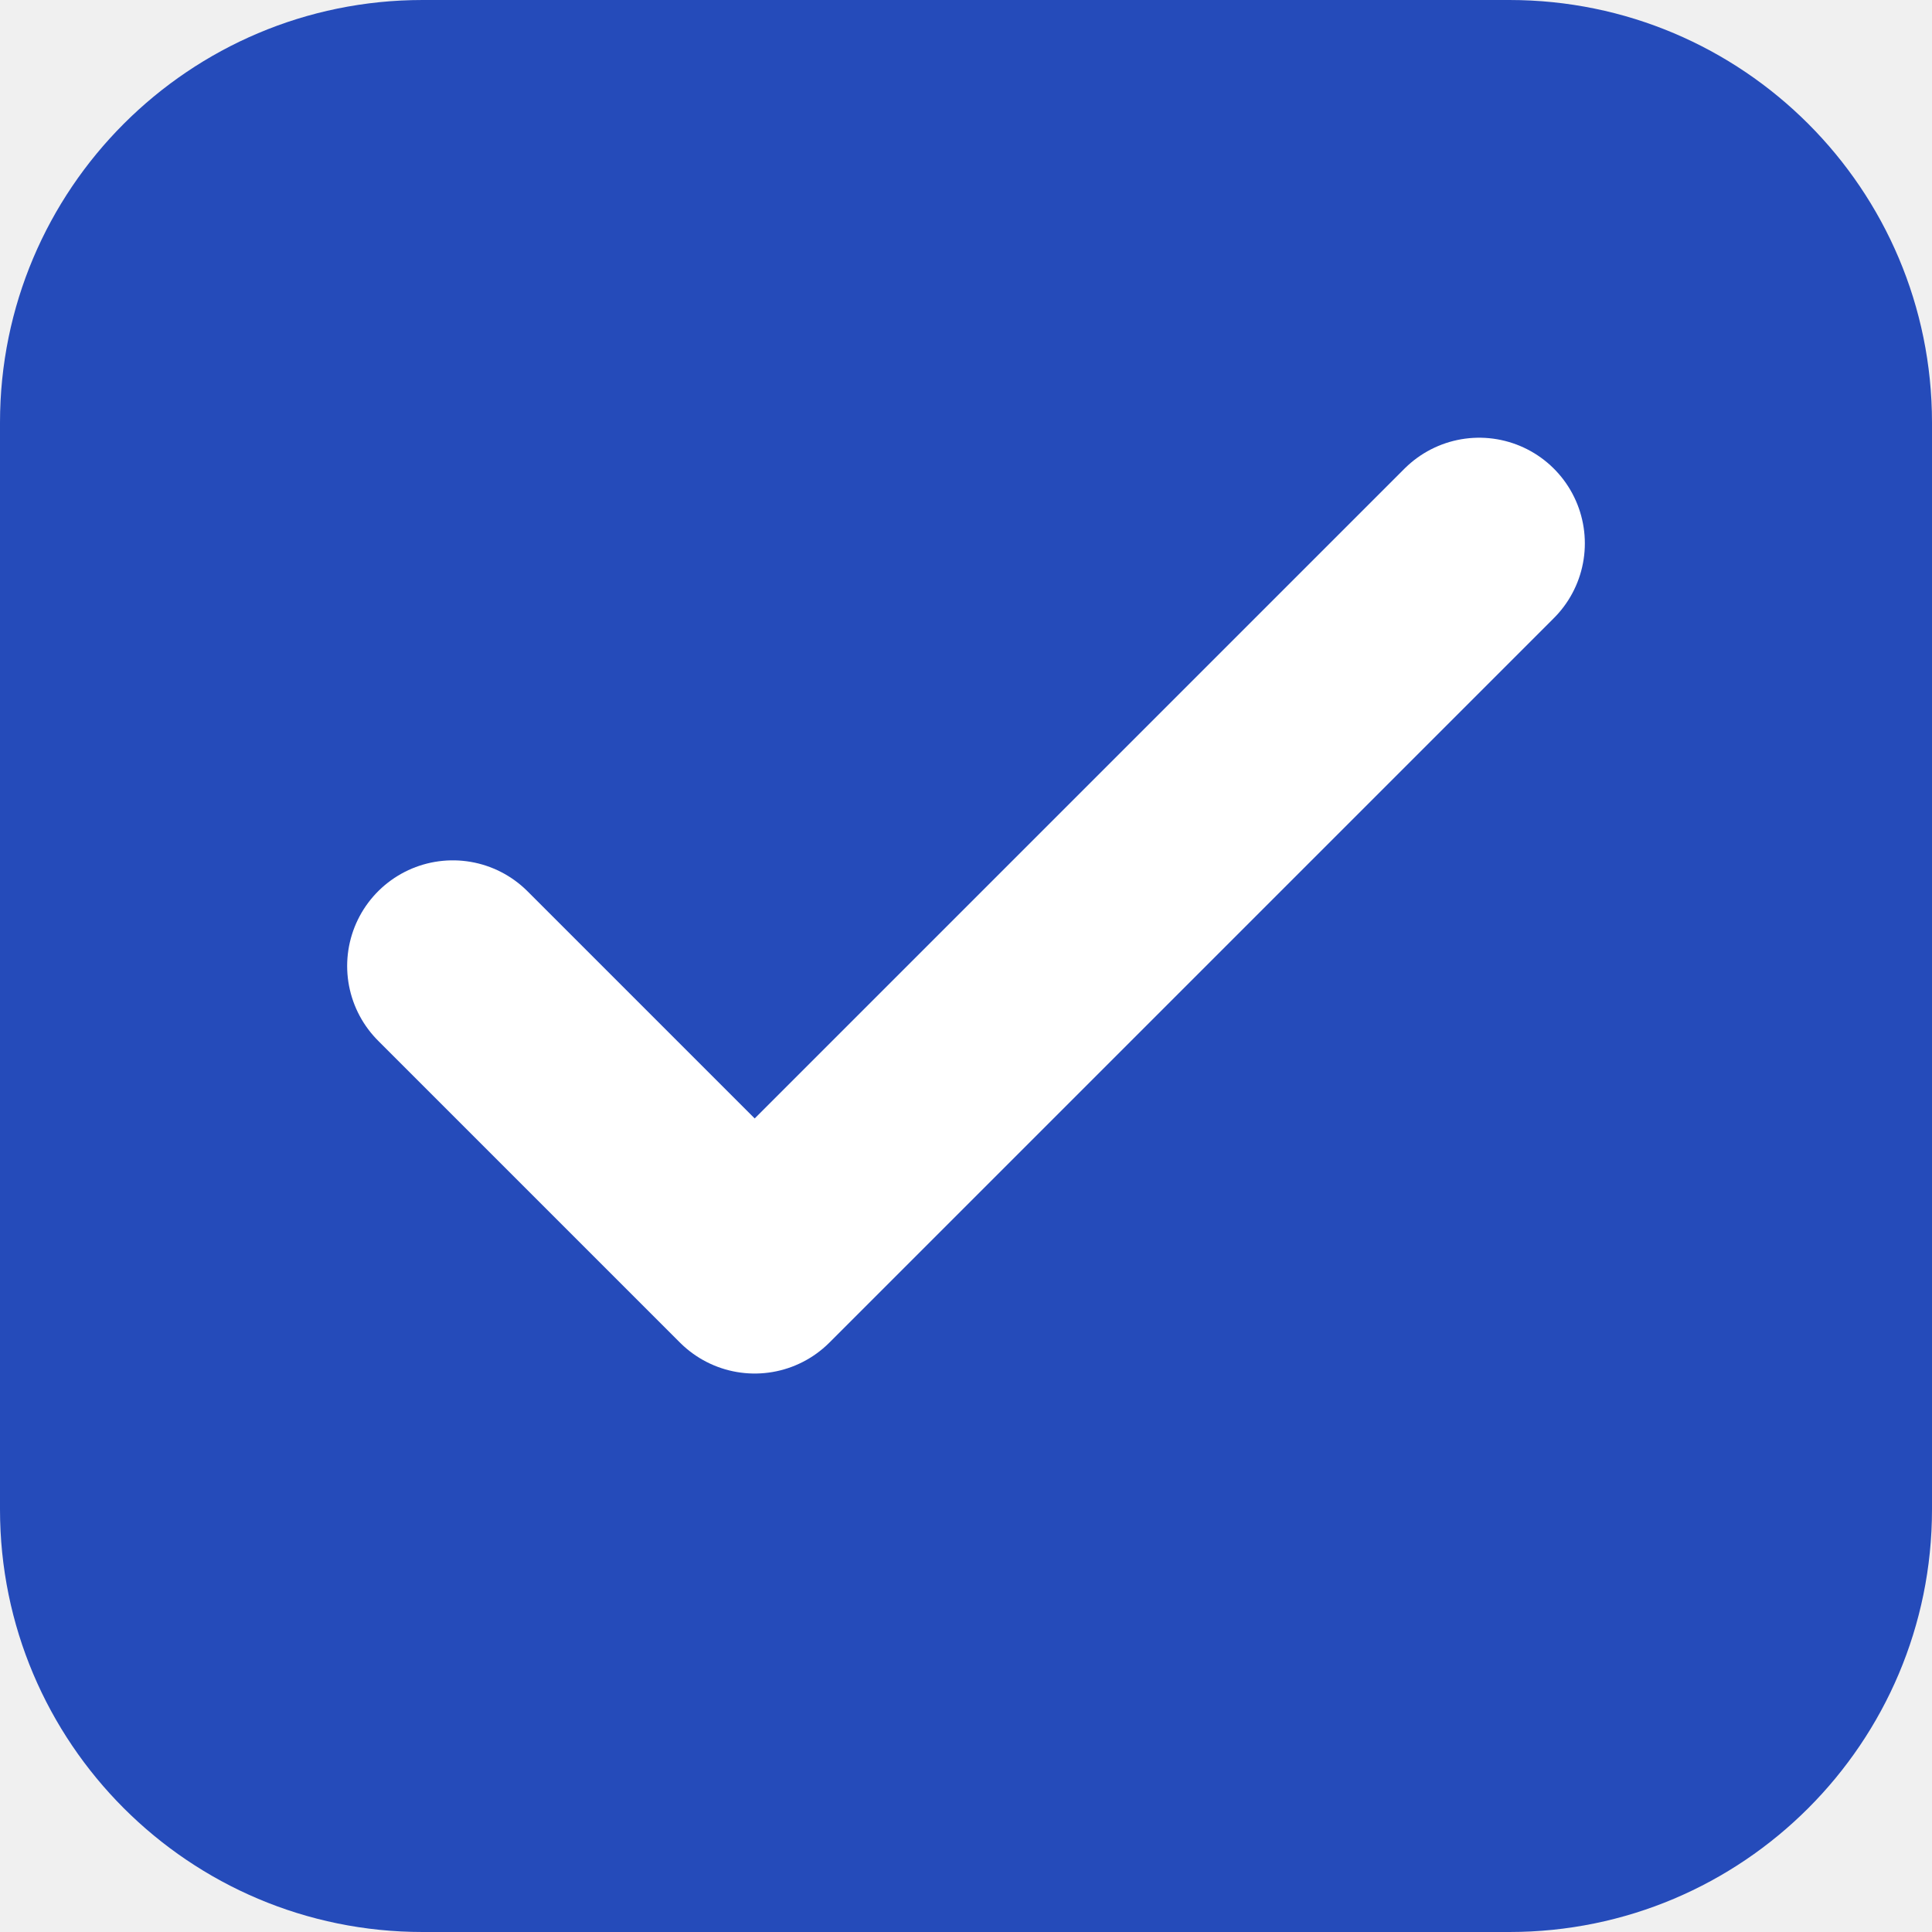
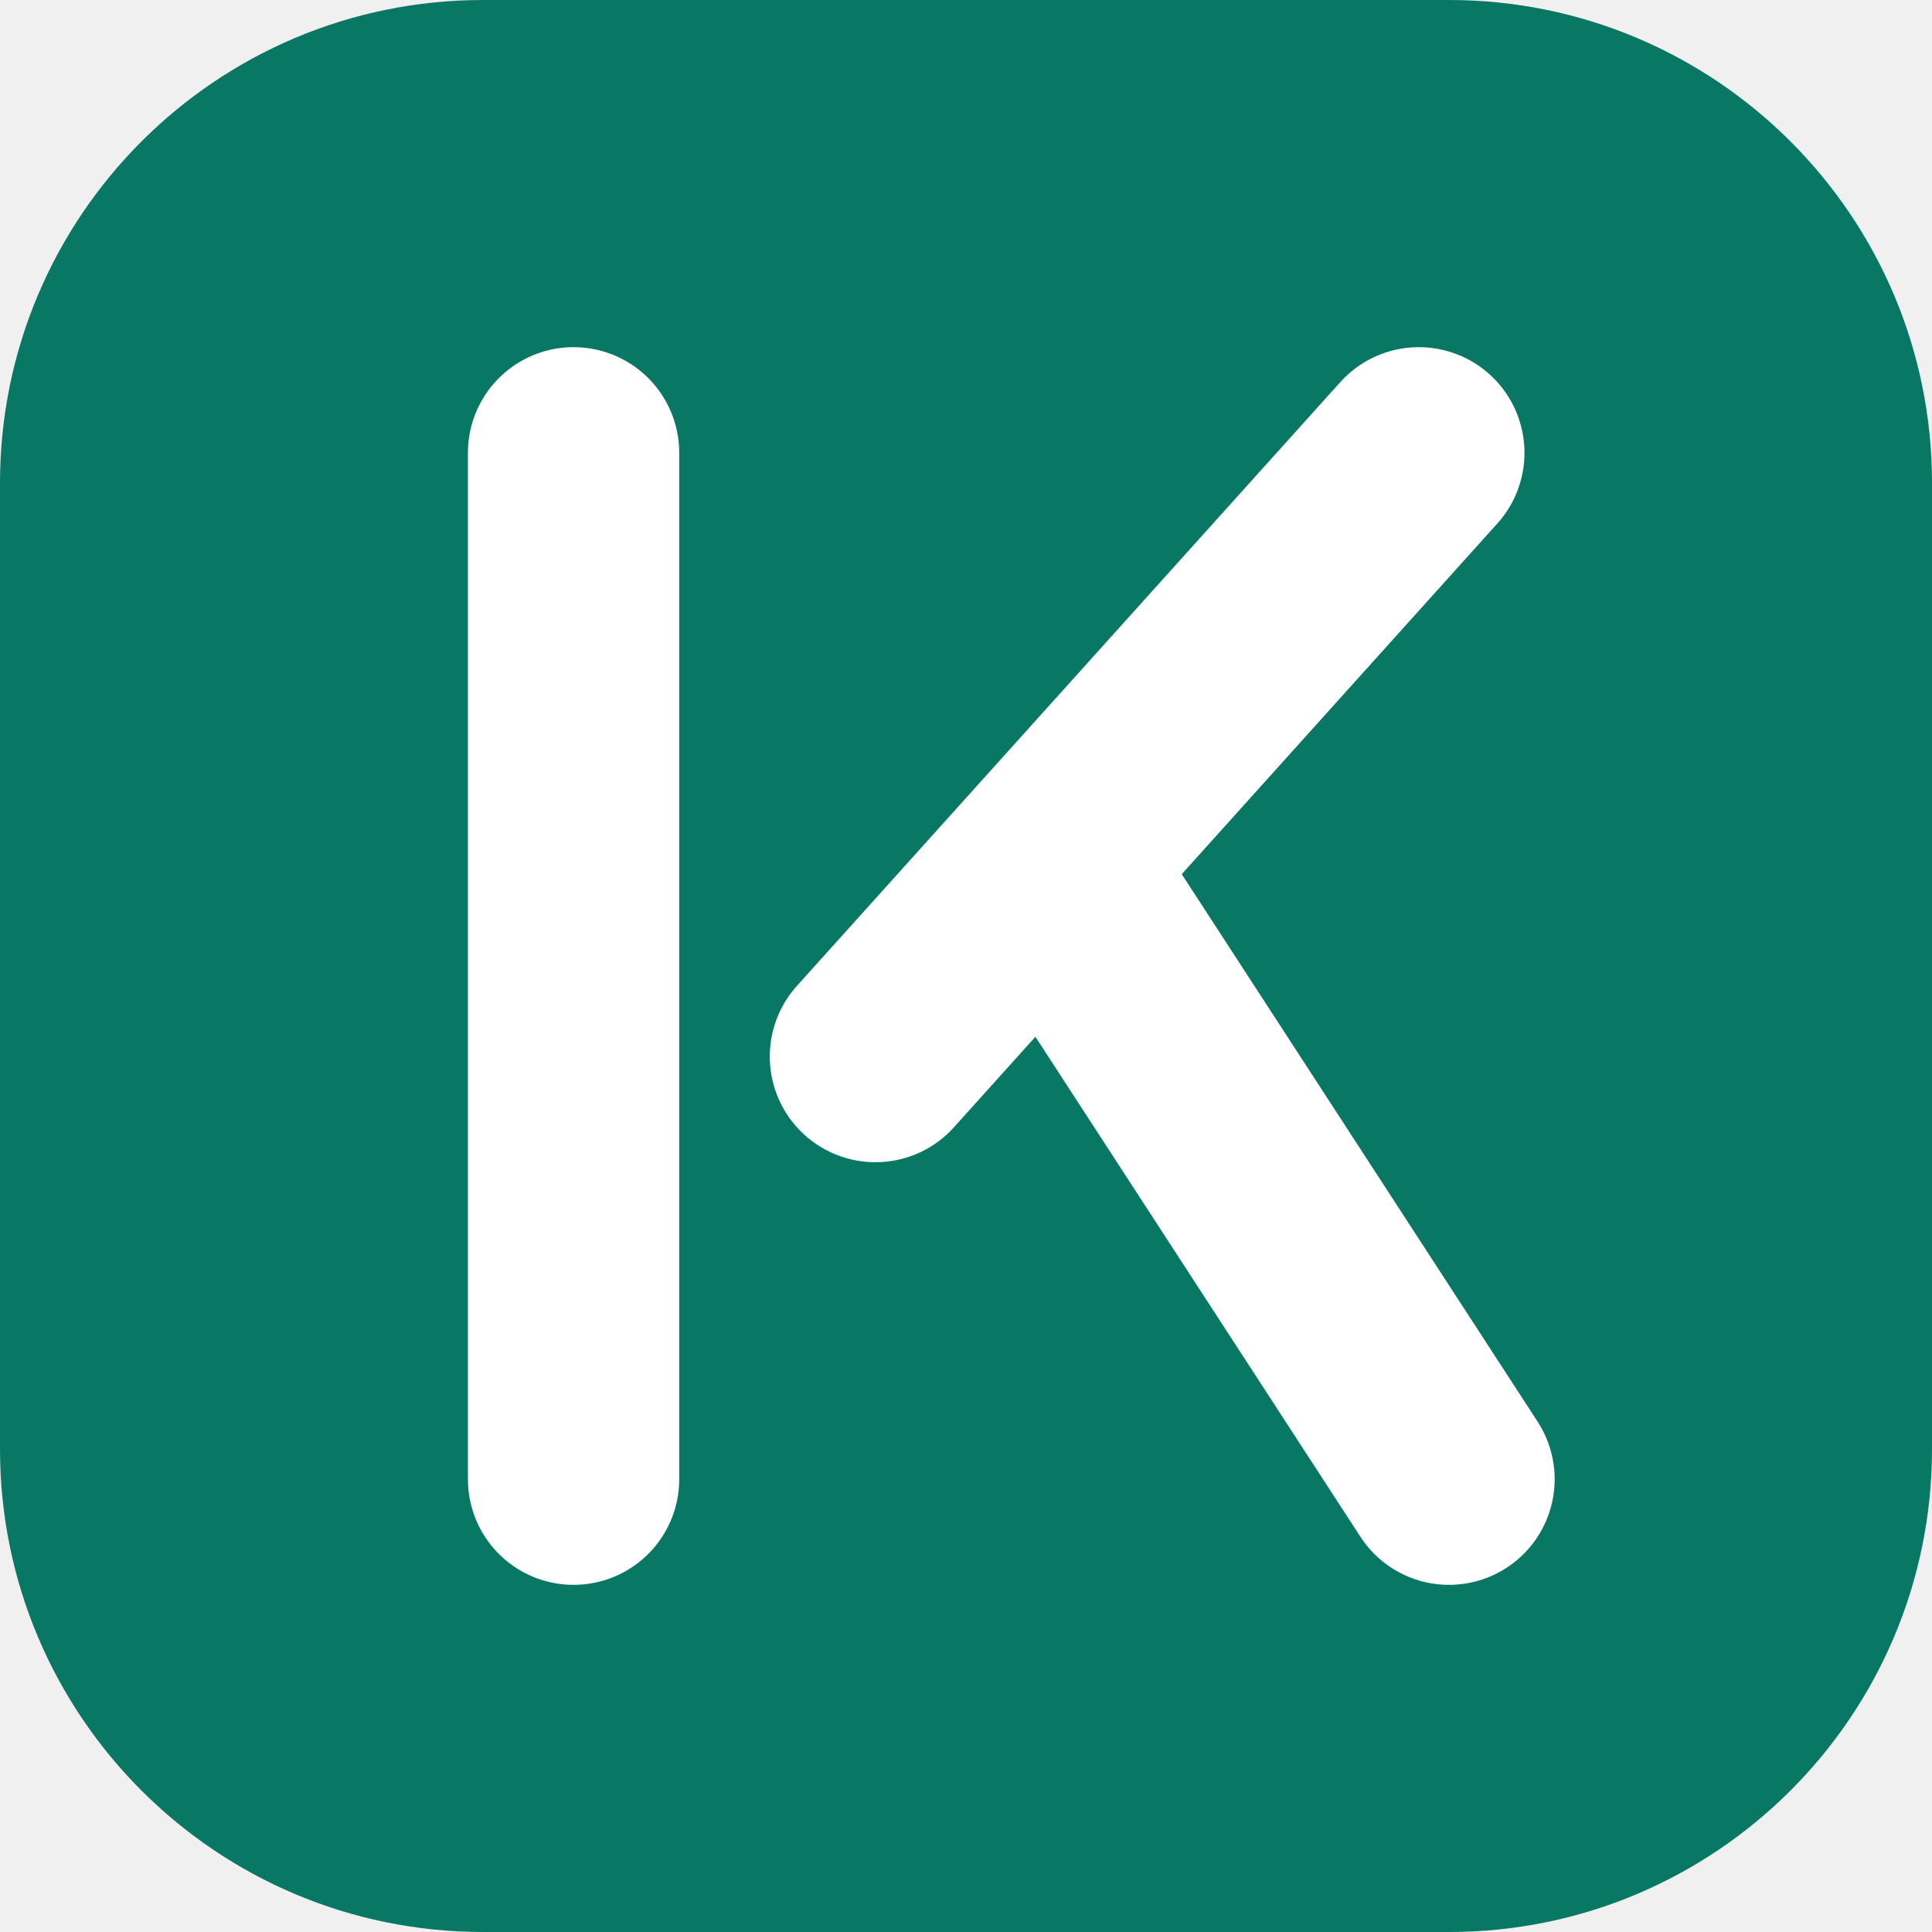
<svg xmlns="http://www.w3.org/2000/svg" viewBox="0 0 64 64">
-   <rect width="64" height="64" rx="14" fill="#254bba" />
-   <path d="M15 32l10 10 24-24" fill="none" stroke="white" stroke-width="7" stroke-linecap="round" stroke-linejoin="round" />
+   <rect width="64" height="64" rx="16" fill="#087864" />
+   <path d="M19 15v34M47 15 29 35M35 29l13 20" fill="none" stroke="white" stroke-width="7" stroke-linecap="round" stroke-linejoin="round" />
</svg>
